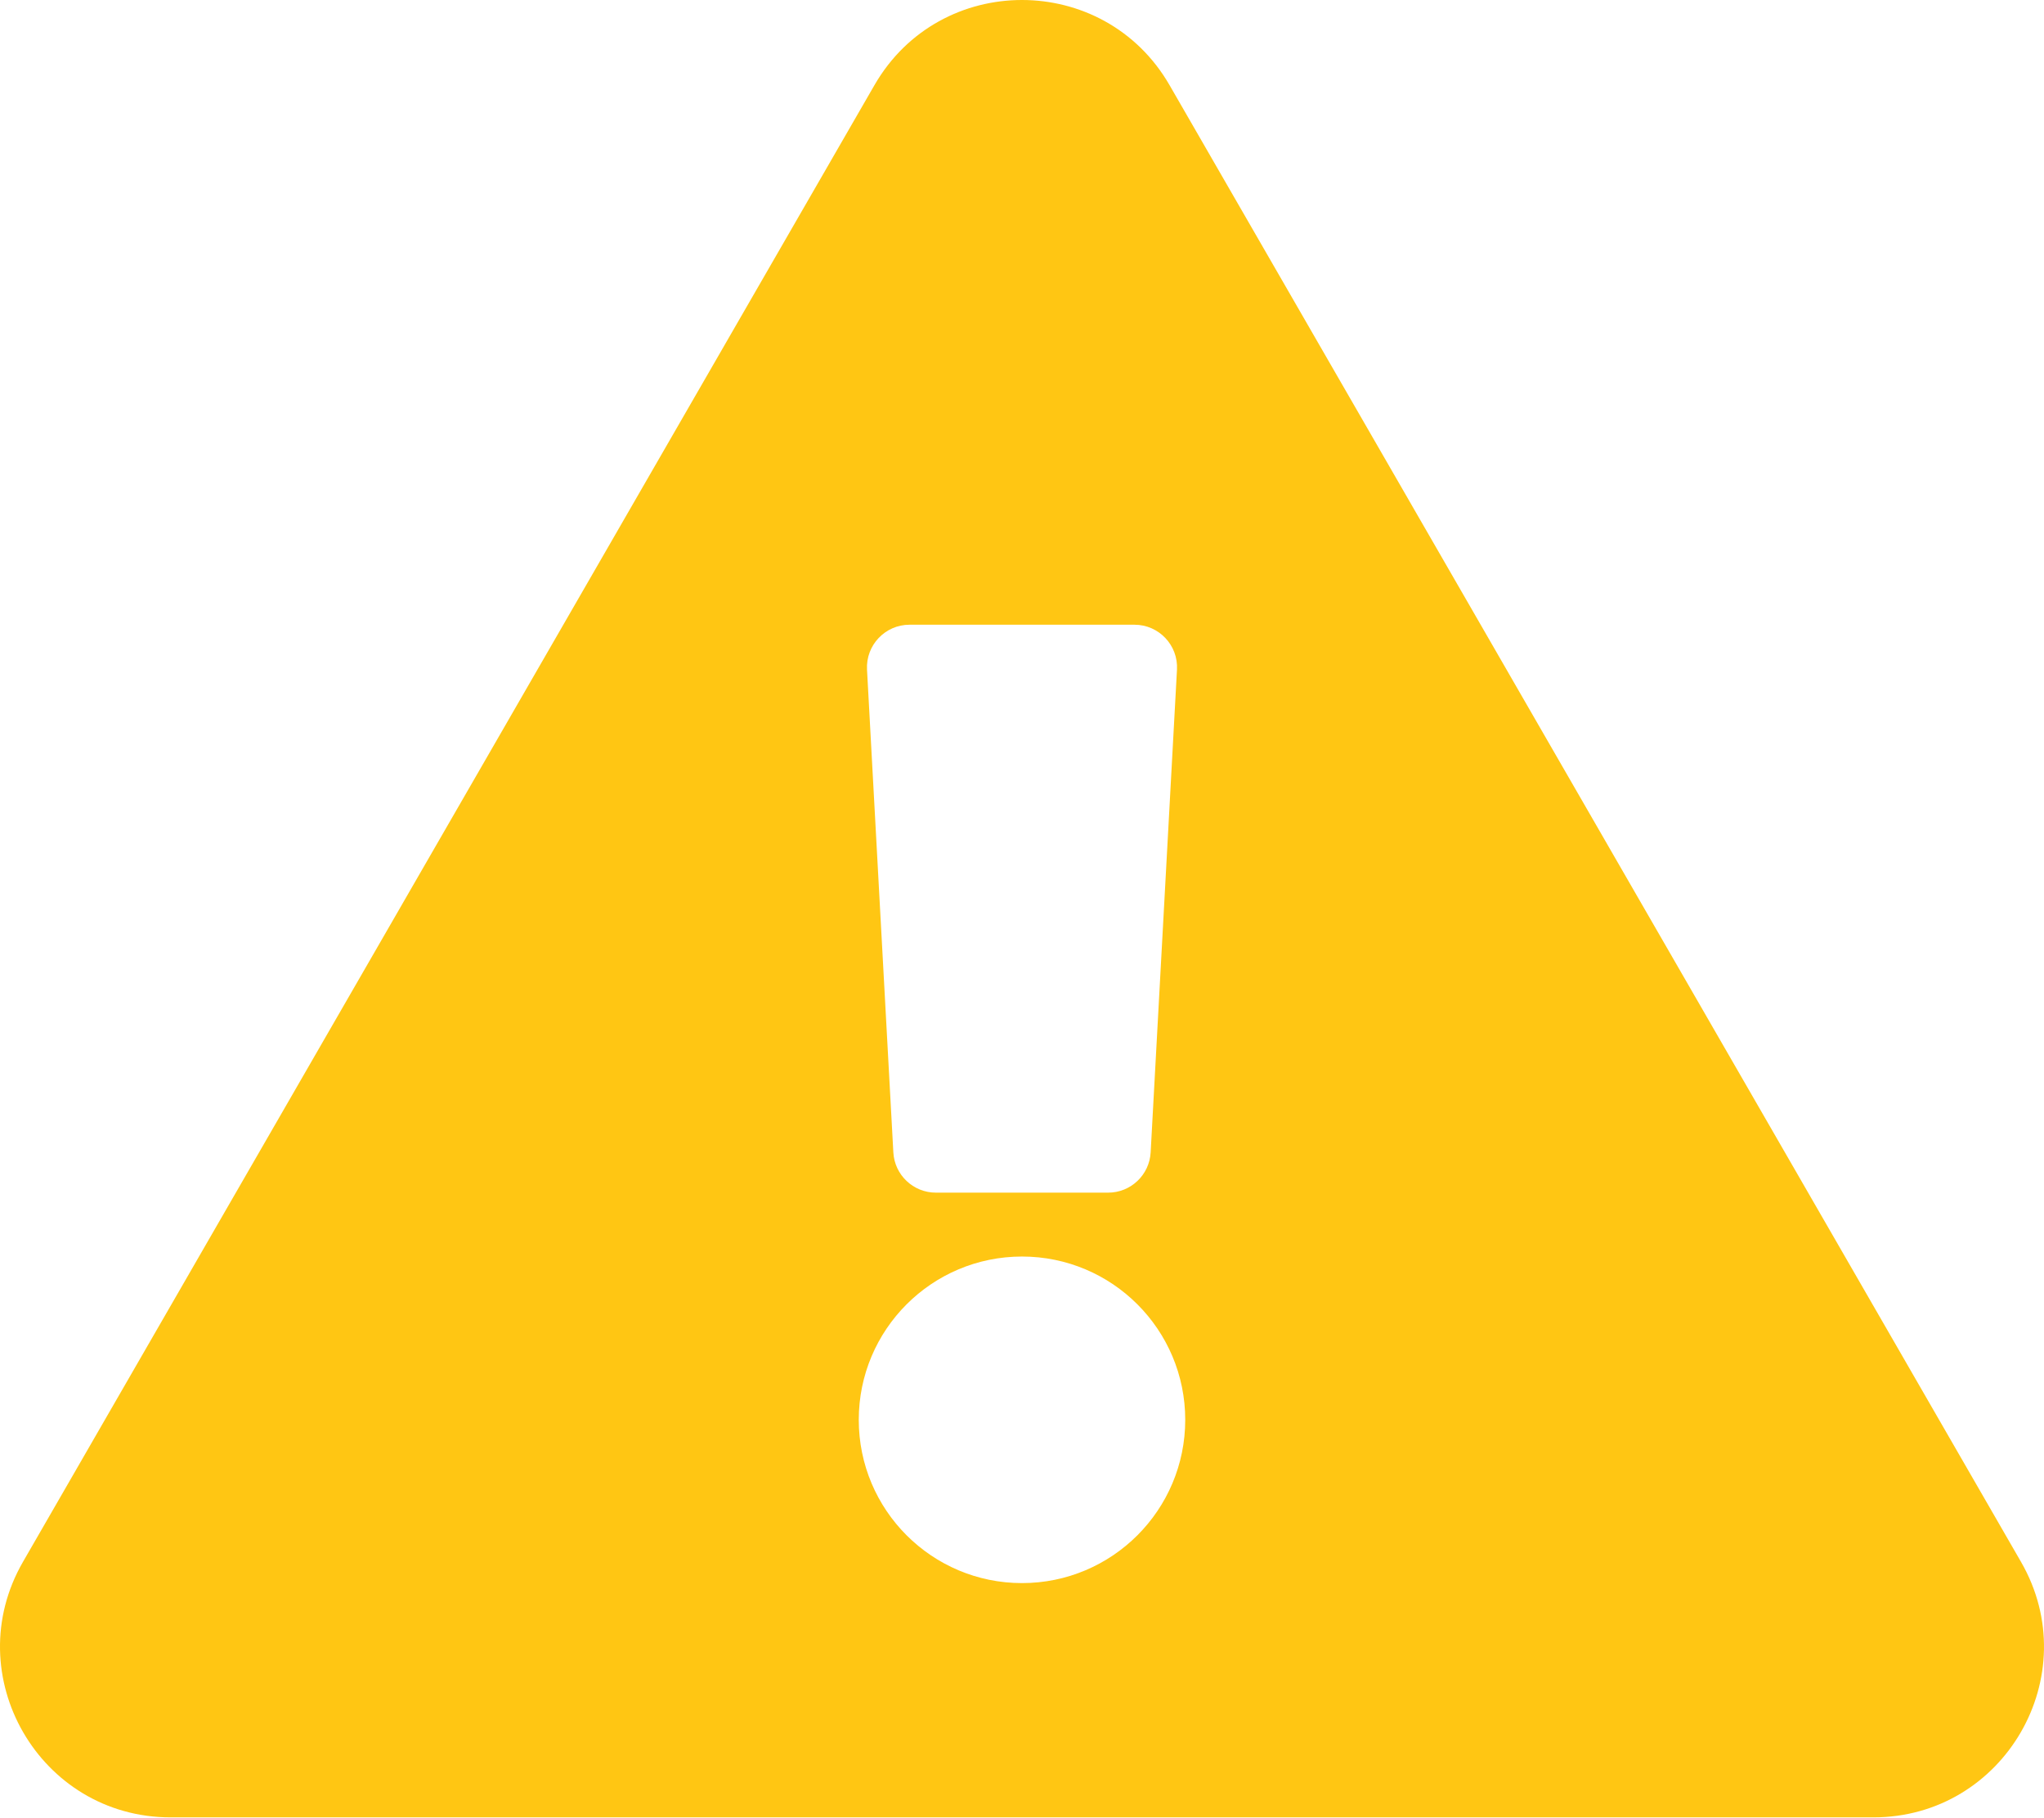
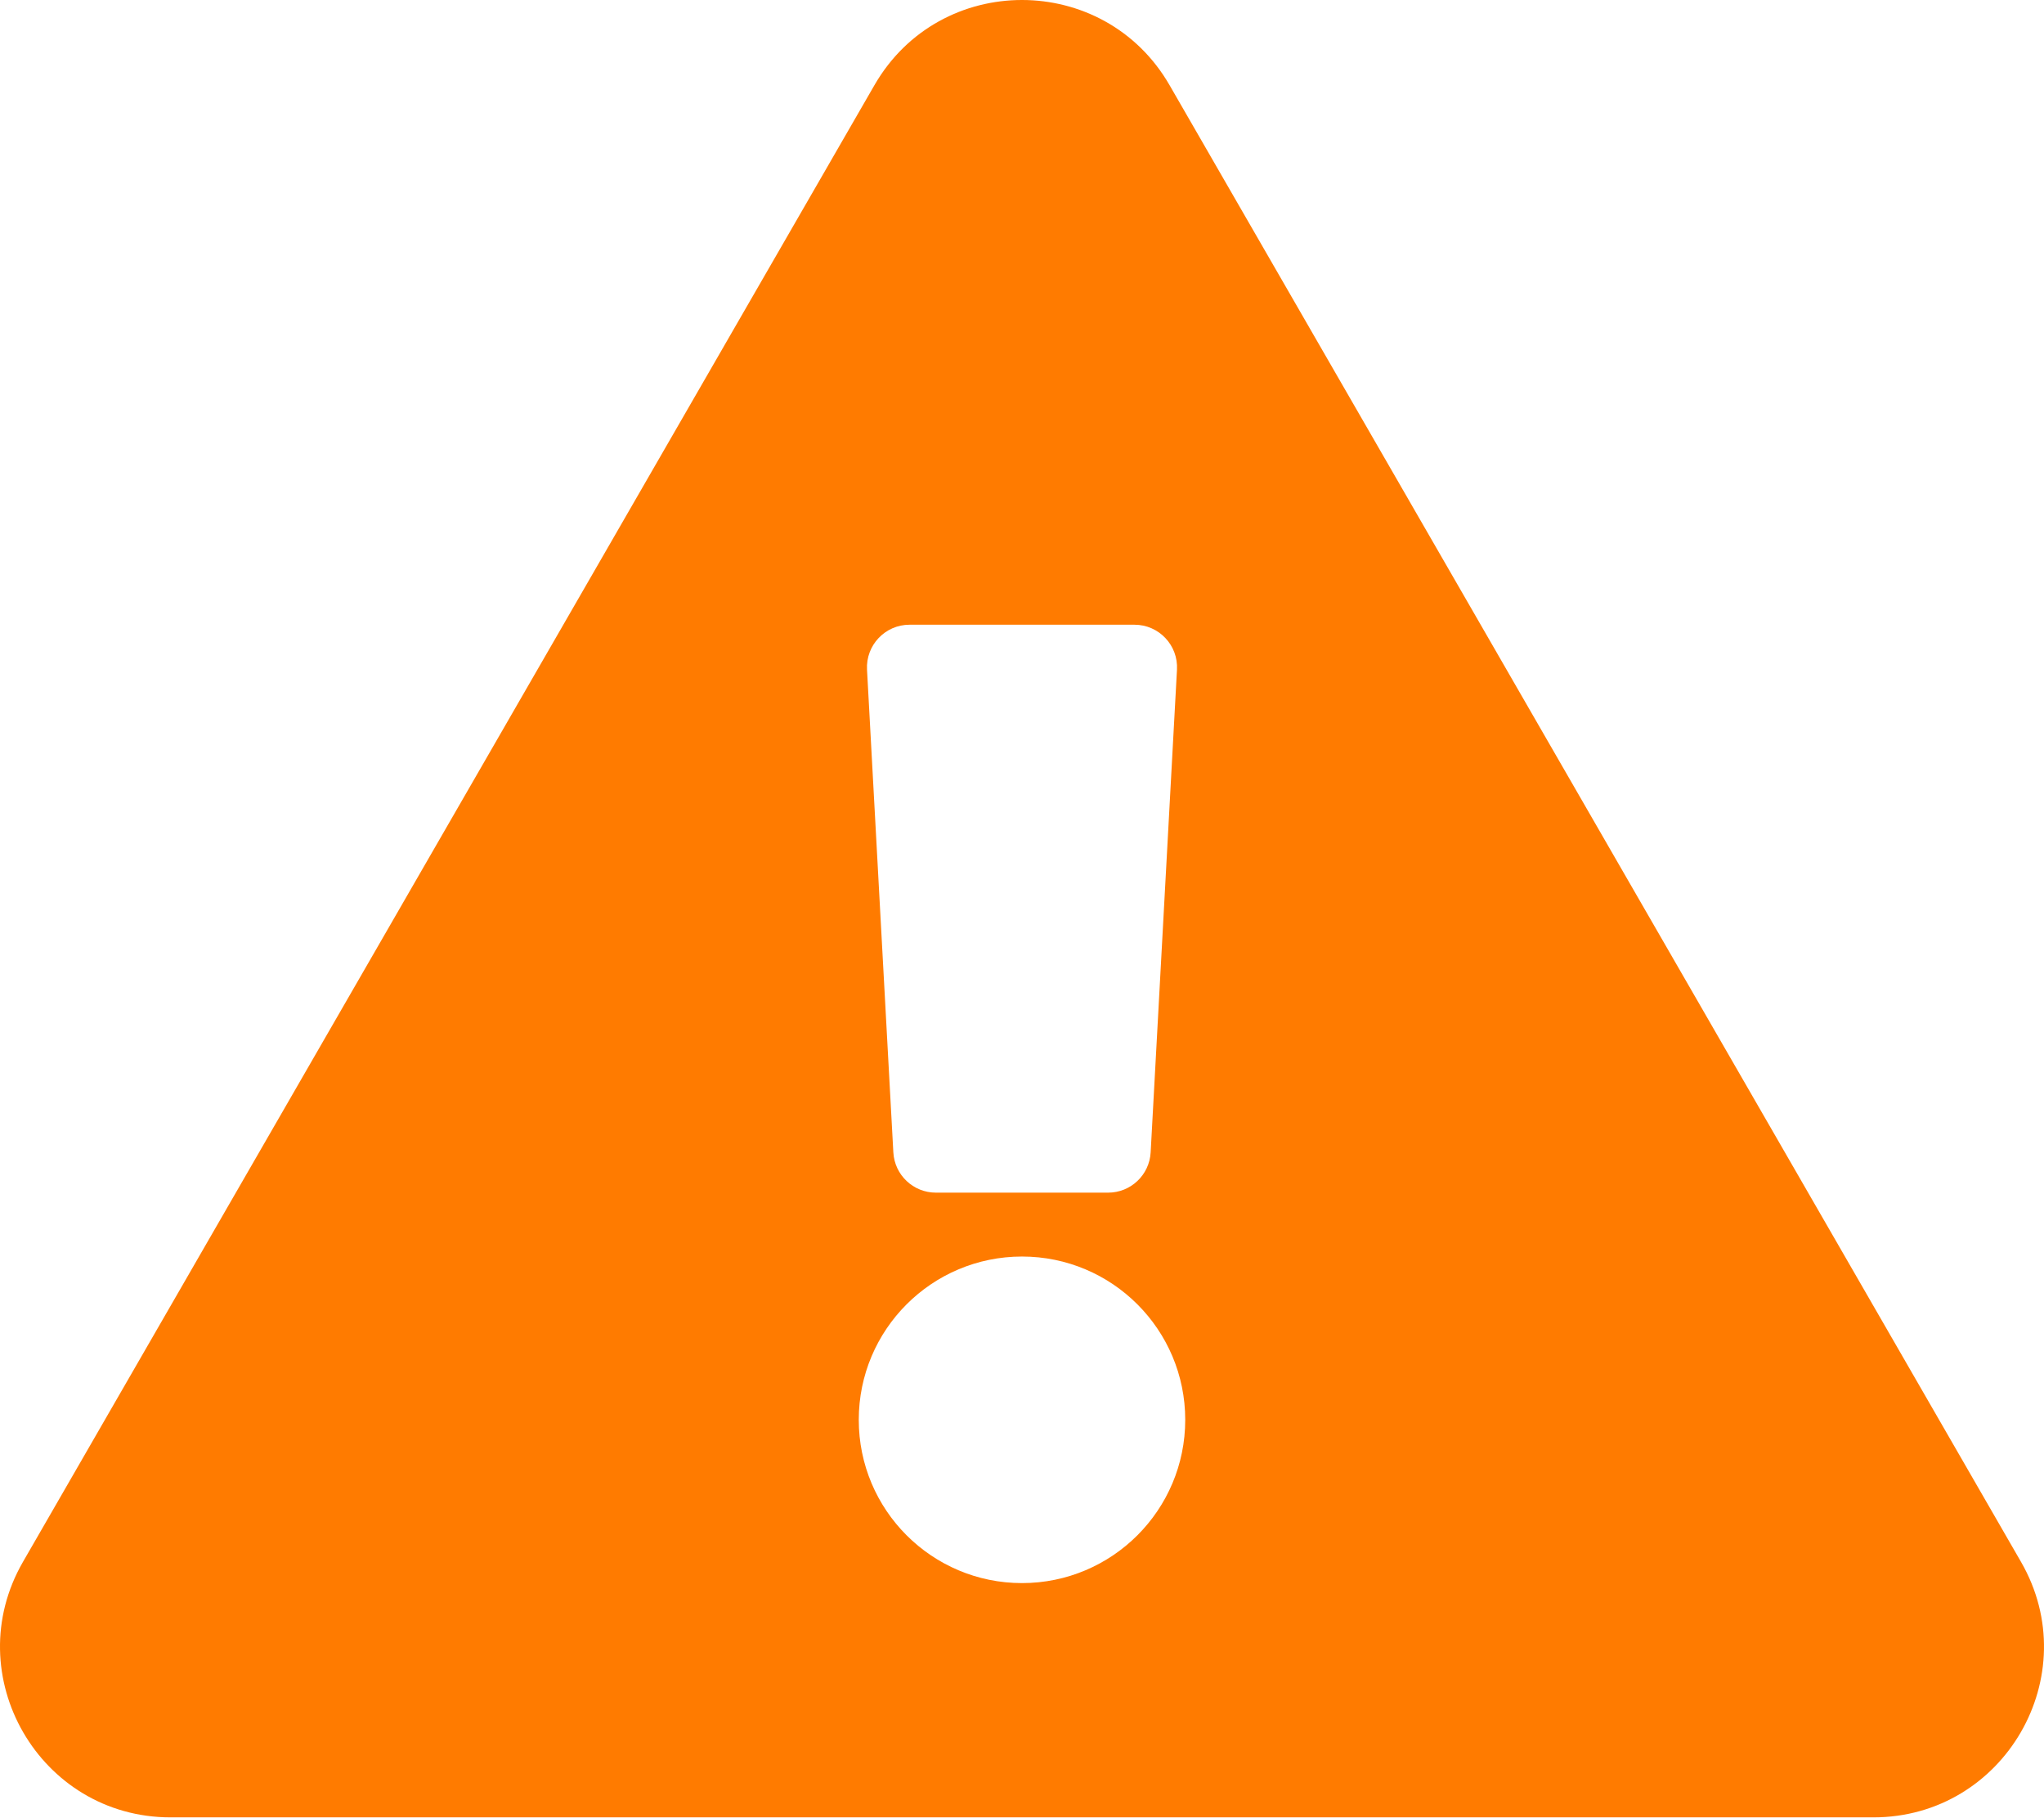
<svg xmlns="http://www.w3.org/2000/svg" aria-hidden="true" focusable="false" data-prefix="fas" data-icon="exclamation-triangle" class="svg-inline--fa fa-exclamation-triangle fa-w-18" role="img" viewBox="0 0 576 512">
-   <path fill="#FFC613" d="M569.517 440.013C587.975 472.007 564.806 512 527.94 512H48.054c-36.937 0-59.999-40.055-41.577-71.987L246.423 23.985c18.467-32.009 64.72-31.951 83.154 0l239.94 416.028zM288 354c-25.405 0-46 20.595-46 46s20.595 46 46 46 46-20.595 46-46-20.595-46-46-46zm-43.673-165.346l7.418 136c.347 6.364 5.609 11.346 11.982 11.346h48.546c6.373 0 11.635-4.982 11.982-11.346l7.418-136c.375-6.874-5.098-12.654-11.982-12.654h-63.383c-6.884 0-12.356 5.78-11.981 12.654z" />
+   <path fill="#ff7b00" d="M569.517 440.013C587.975 472.007 564.806 512 527.94 512H48.054c-36.937 0-59.999-40.055-41.577-71.987L246.423 23.985c18.467-32.009 64.72-31.951 83.154 0l239.94 416.028zM288 354c-25.405 0-46 20.595-46 46s20.595 46 46 46 46-20.595 46-46-20.595-46-46-46zm-43.673-165.346l7.418 136c.347 6.364 5.609 11.346 11.982 11.346h48.546c6.373 0 11.635-4.982 11.982-11.346l7.418-136c.375-6.874-5.098-12.654-11.982-12.654h-63.383c-6.884 0-12.356 5.78-11.981 12.654z" />
</svg>
